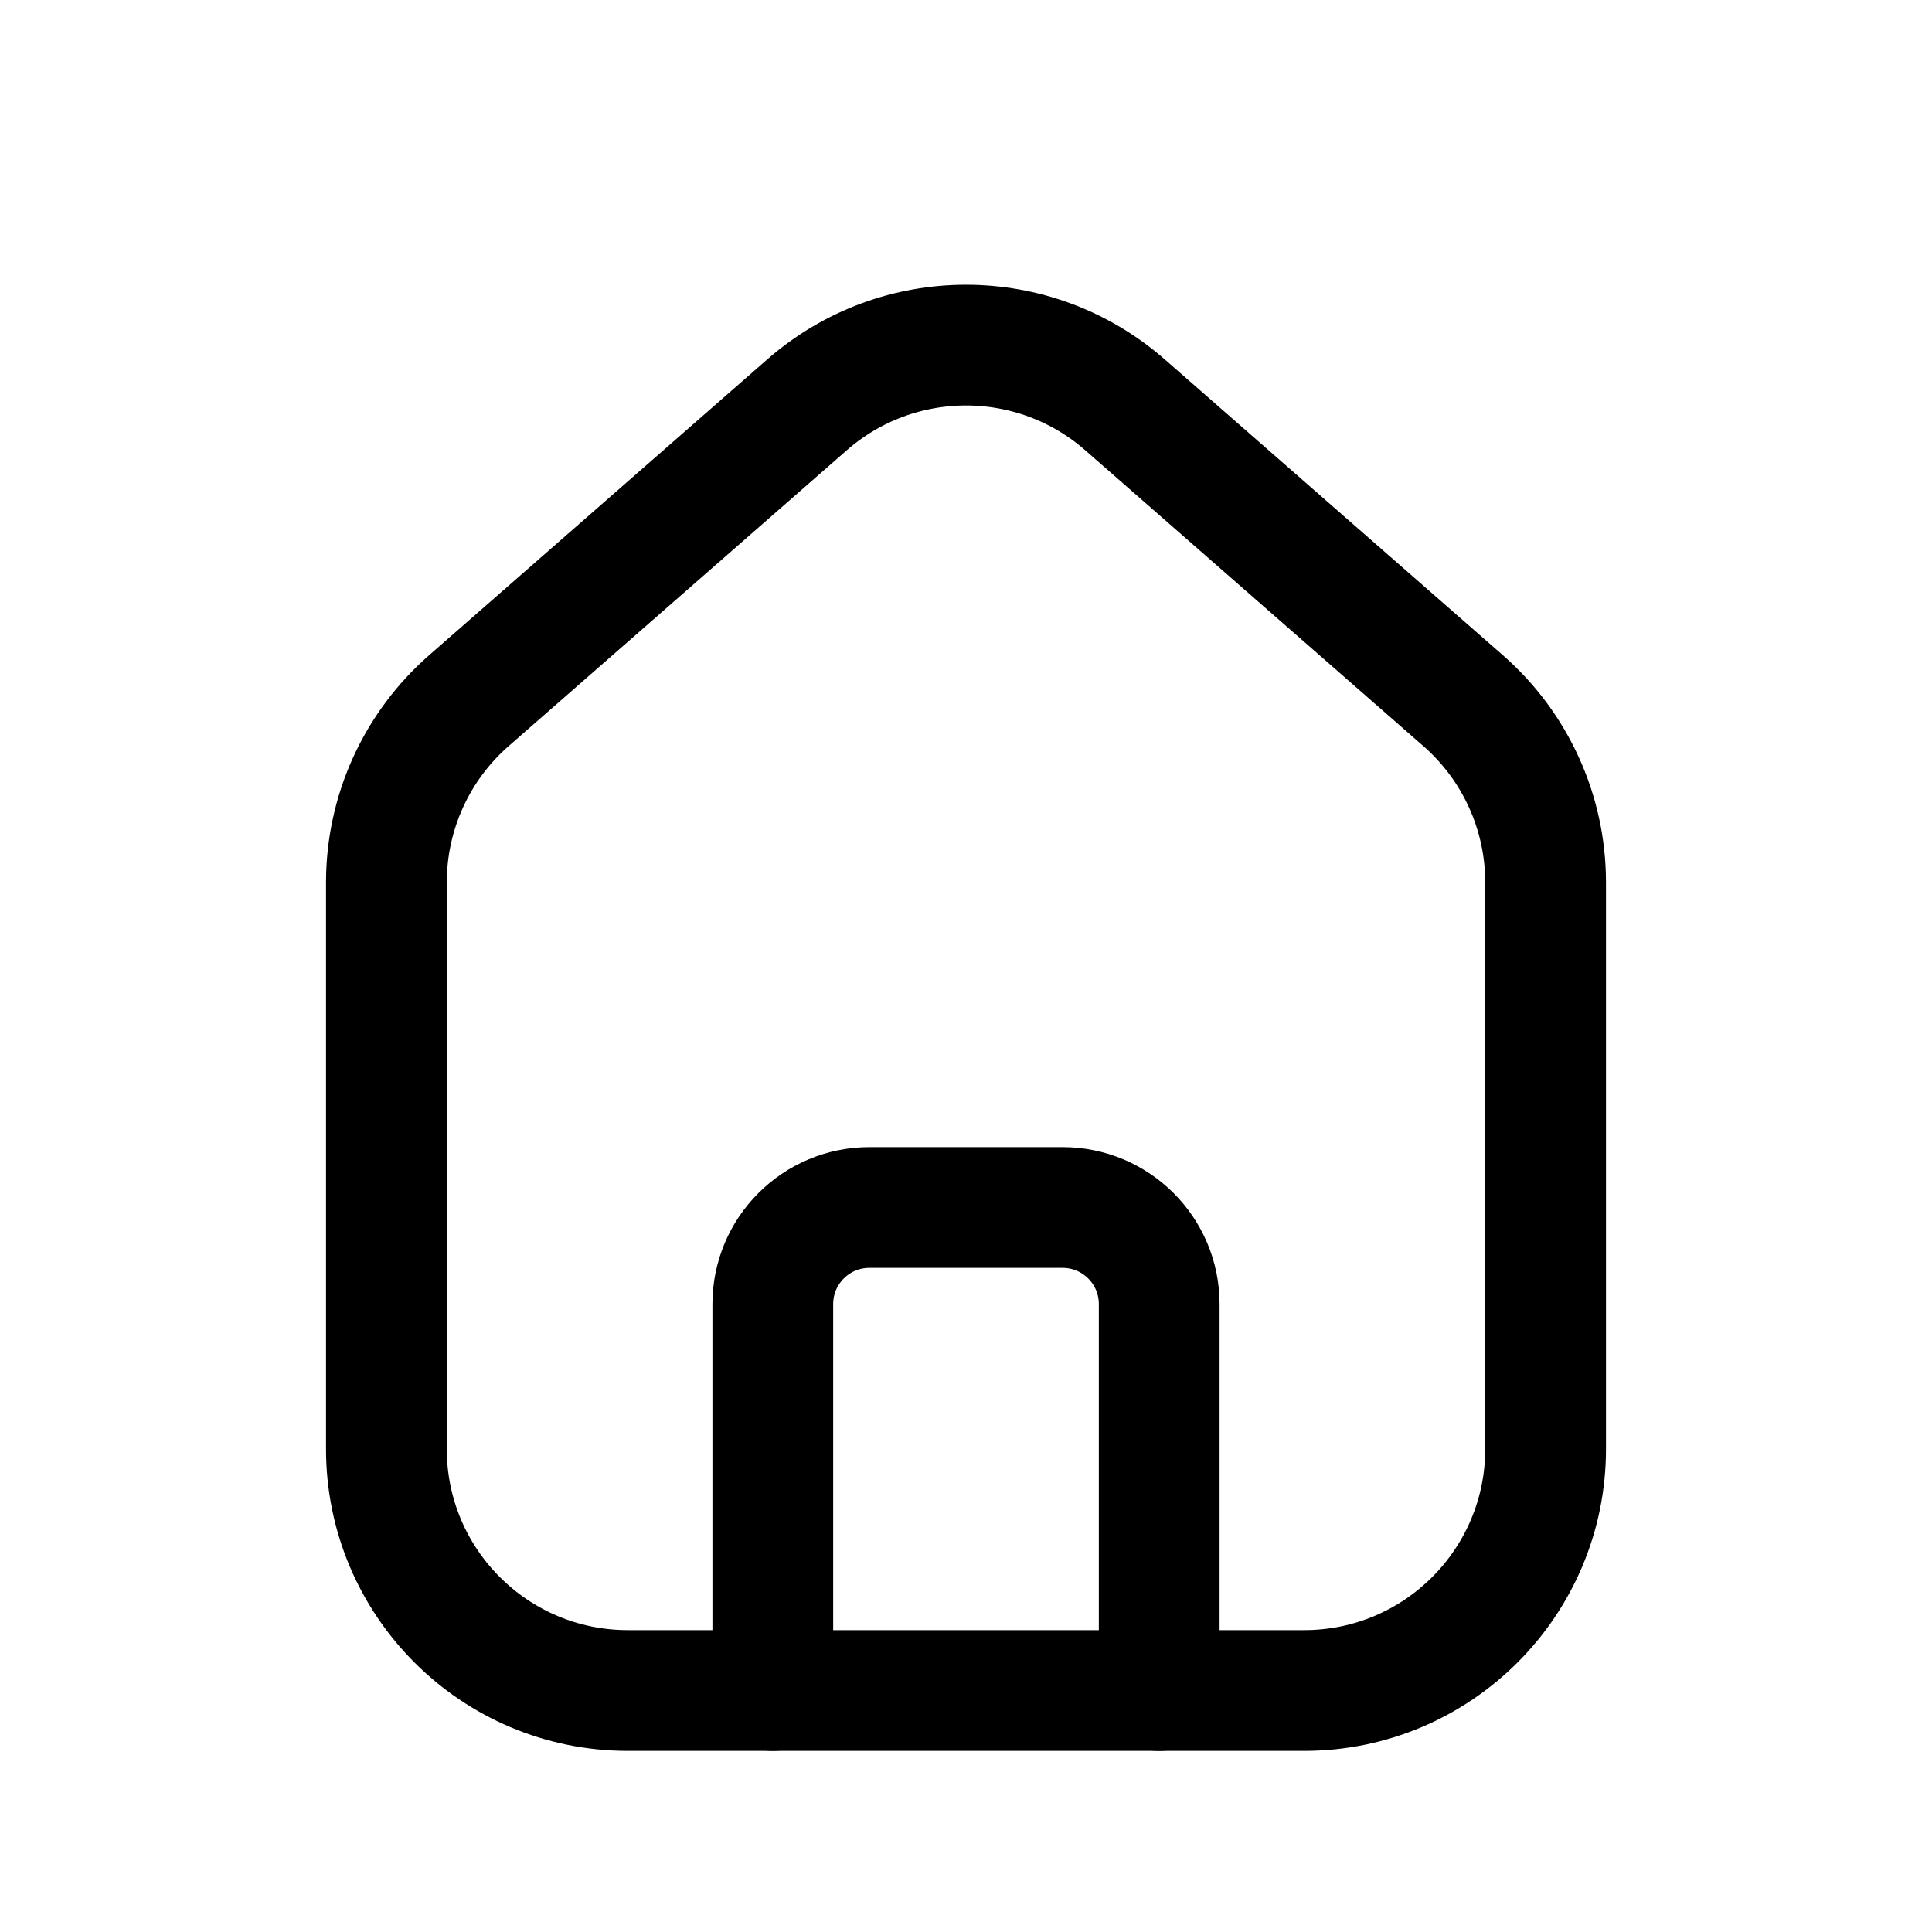
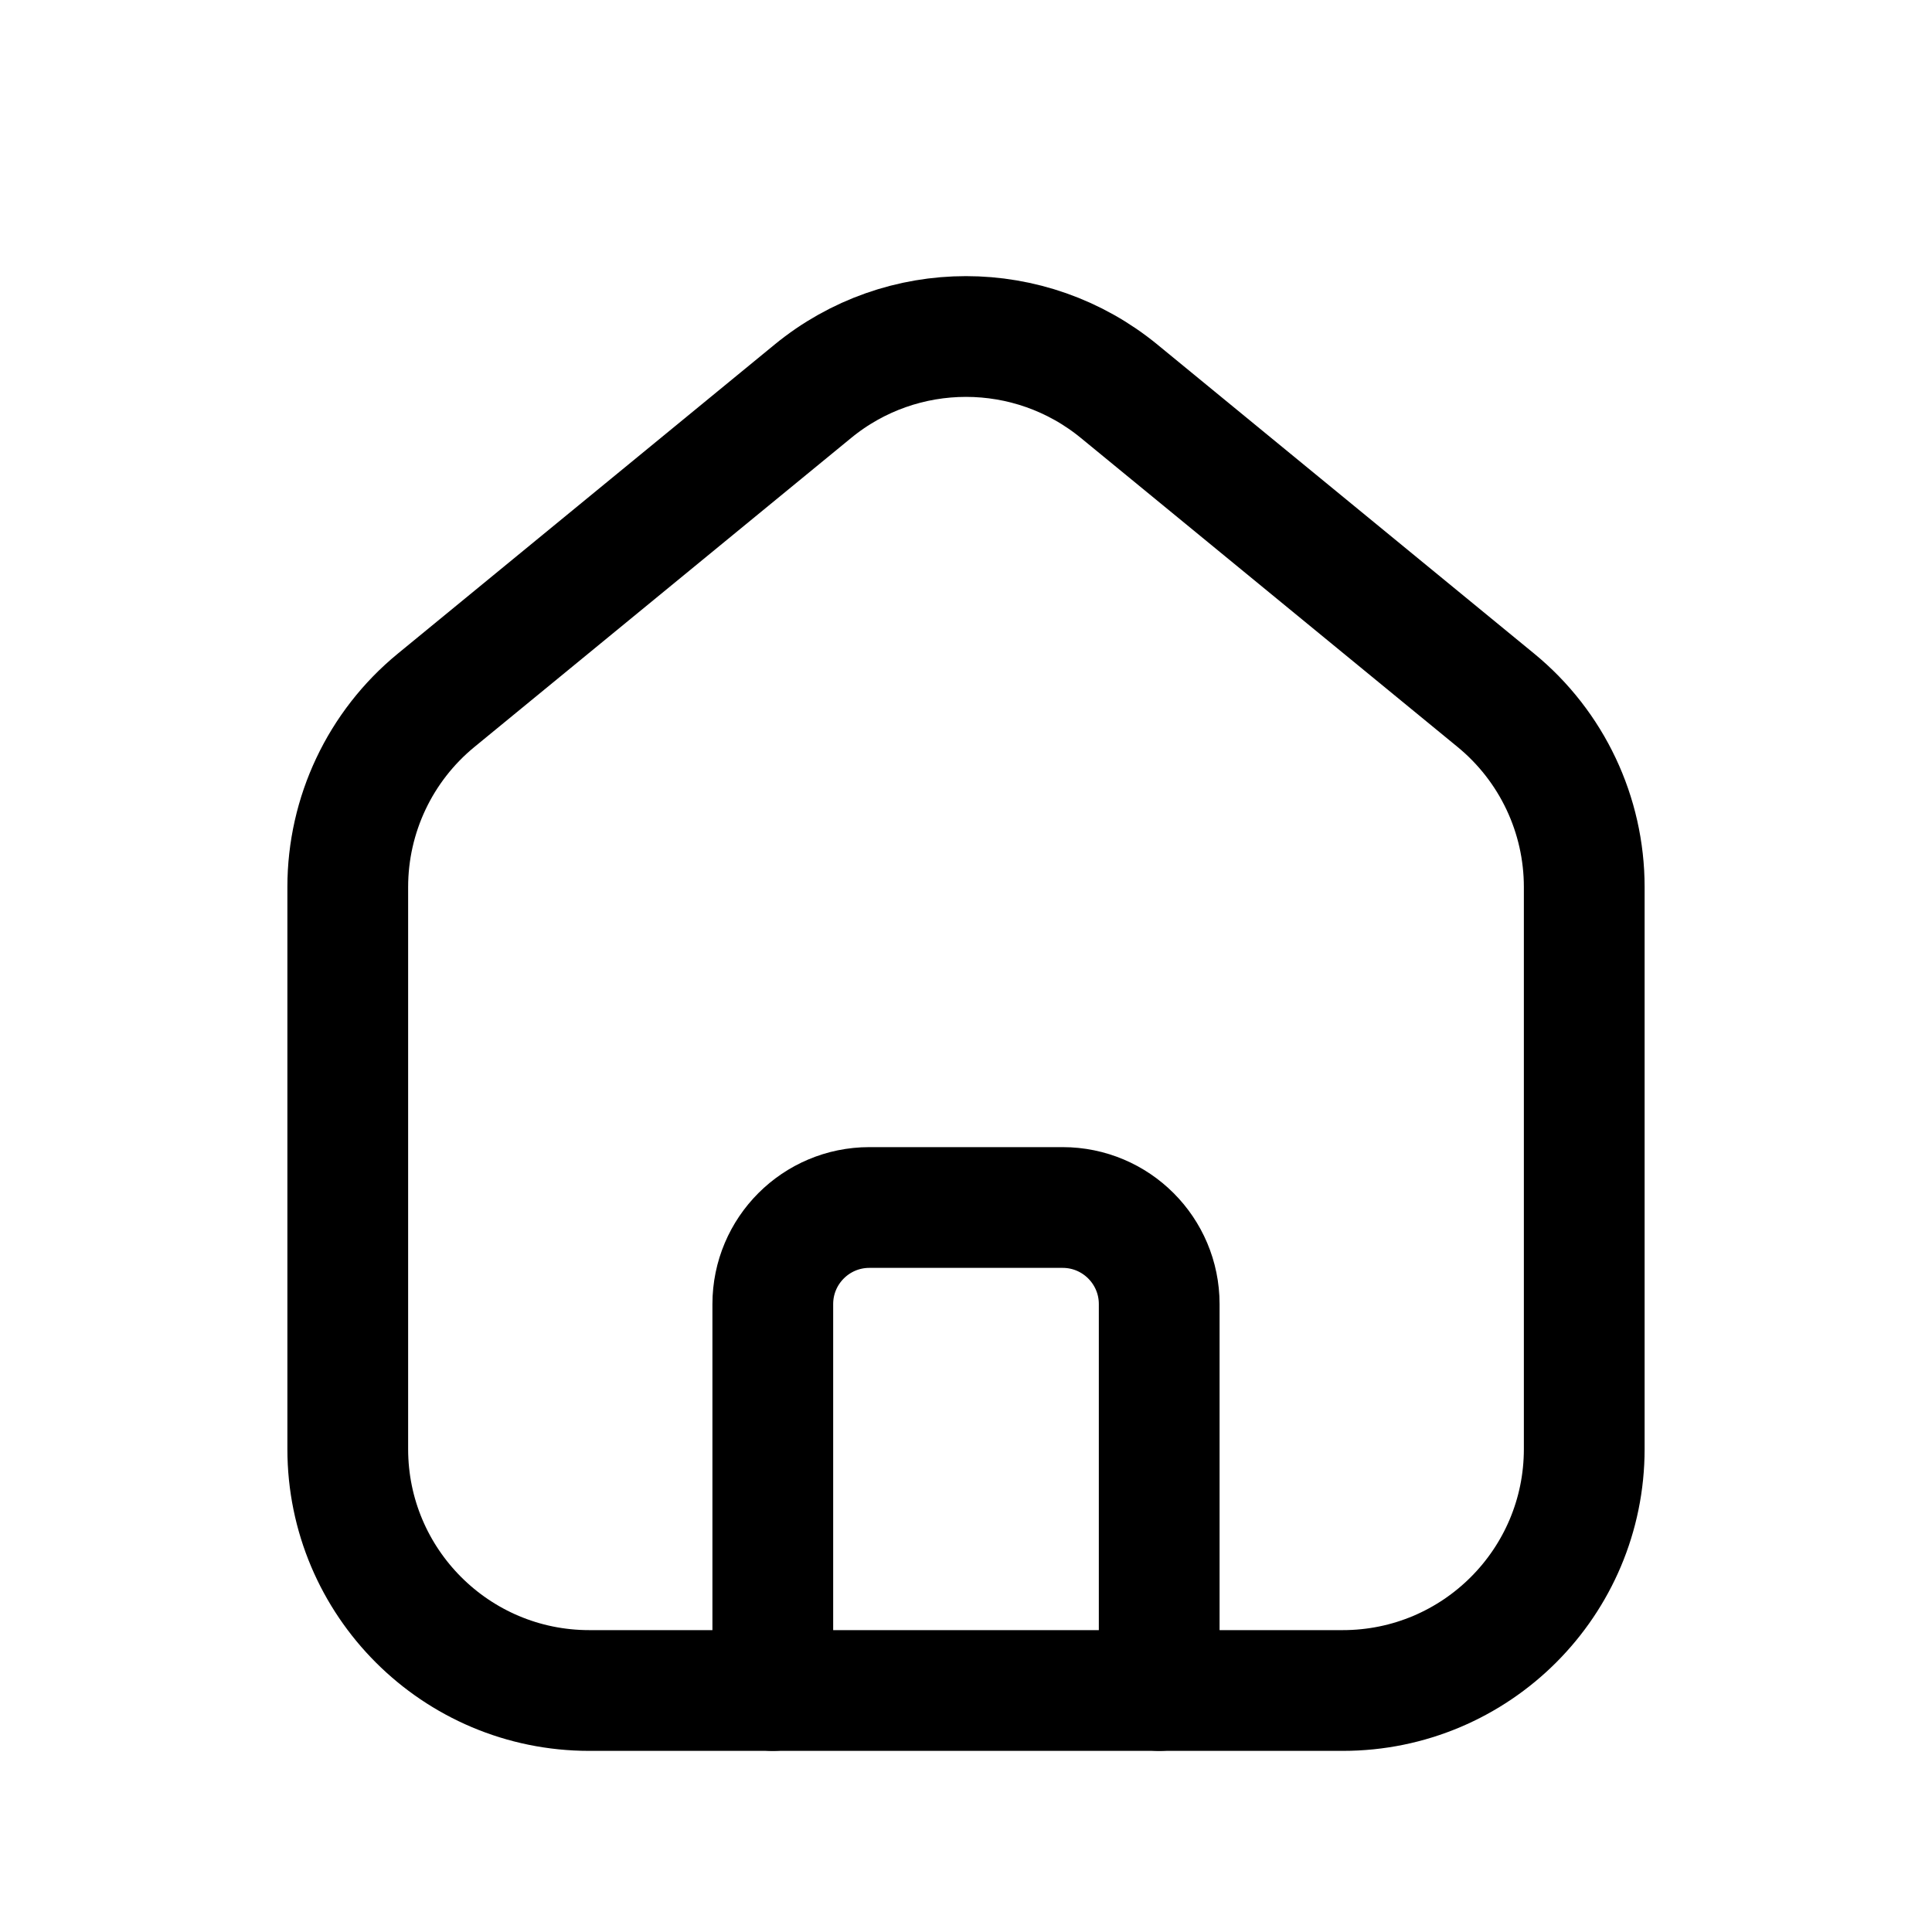
<svg xmlns="http://www.w3.org/2000/svg" width="20" height="20" viewBox="0 0 20 20" fill="none" stroke="currentColor" color="currentColor" stroke-width="1.25" stroke-linecap="round" stroke-linejoin="round" stroke-miterlimit="3" focusable="false" aria-hidden="true">
-   <path d="M4 15L4 9.134A2.5 2.5 0 0 1 4.854 7.253L8.354 4.191A2.5 2.5 0 0 1 11.646 4.191L15.146 7.253A2.5 2.5 0 0 1 16 9.134L16 15A2.5 2.5 0 0 1 13.5 17.5L6.5 17.5A2.5 2.5 0 0 1 4 15Z" />
+   <path d="M3.6 15L3.6 9.183A2.5 2.5 0 0 1 4.514 7.25L8.414 4.051A2.5 2.5 0 0 1 11.586 4.051L15.486 7.25A2.5 2.5 0 0 1 16.4 9.183L16.4 15A2.5 2.5 0 0 1 13.9 17.5L6.1 17.5A2.5 2.5 0 0 1 3.6 15Z" />
  <path d="M8 17.5L8 13.5A1 1 0 0 1 9 12.5L11 12.5A1 1 0 0 1 12 13.5L12 17.5" />
</svg>
